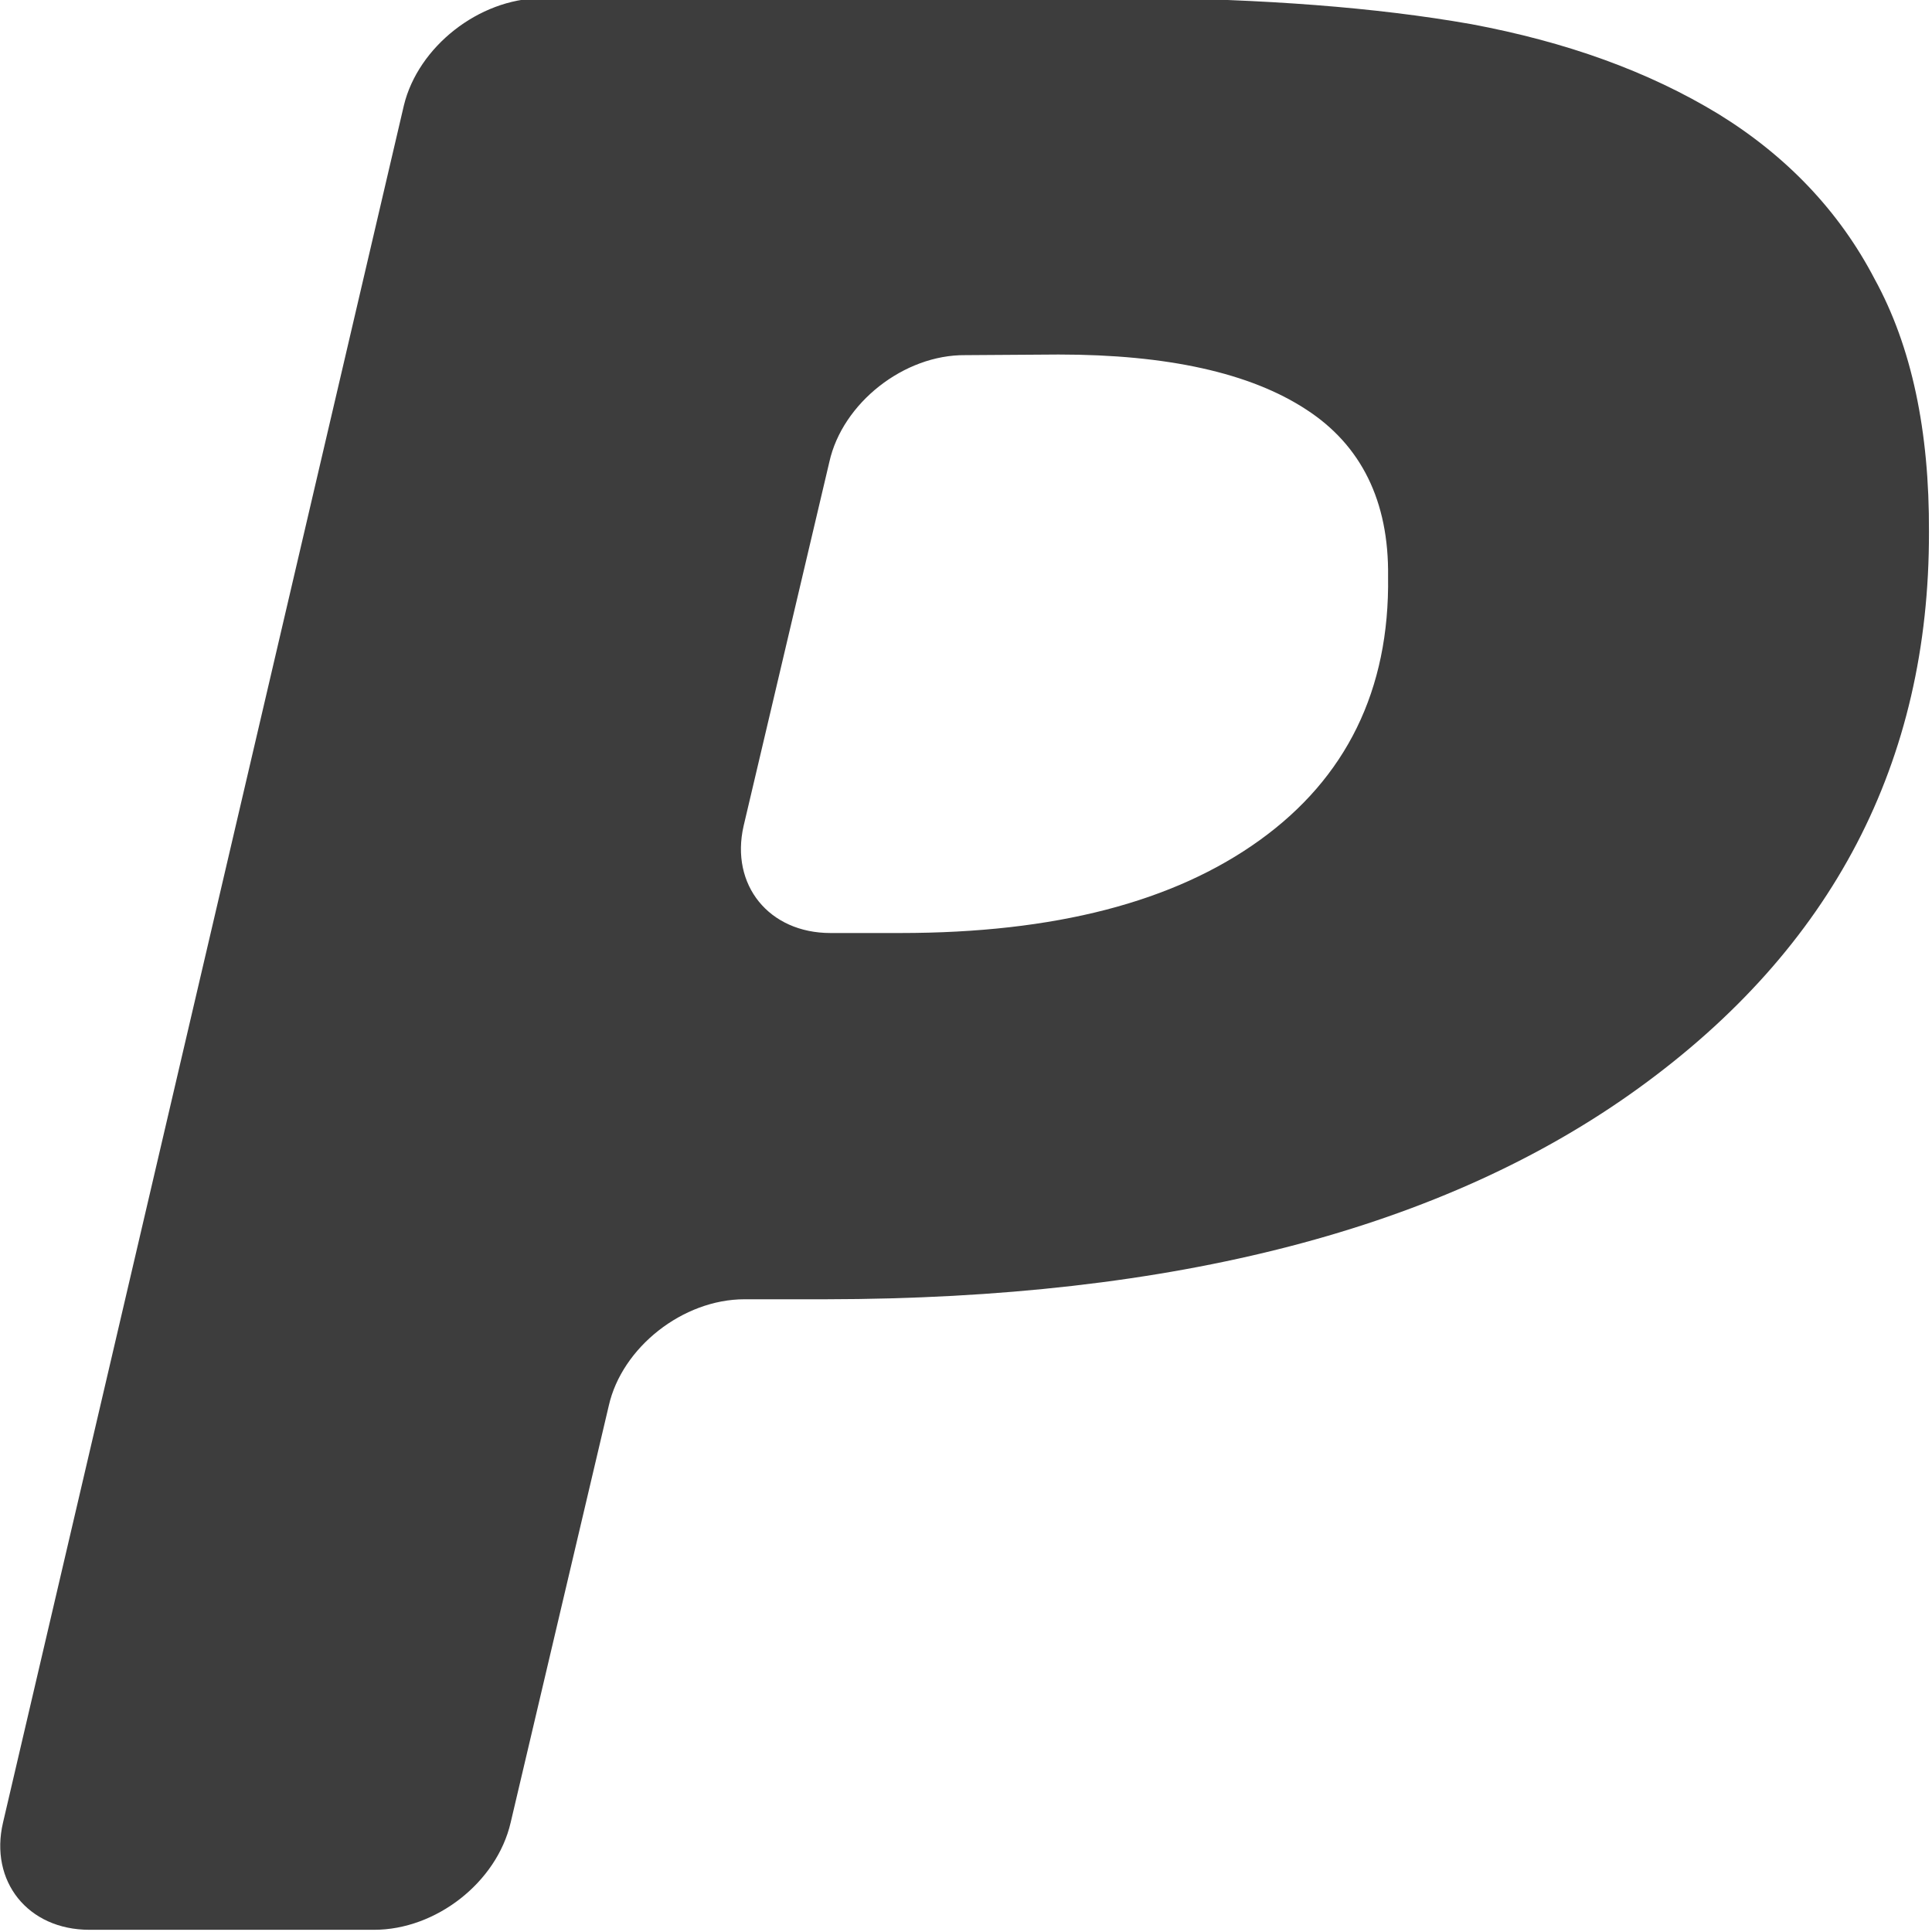
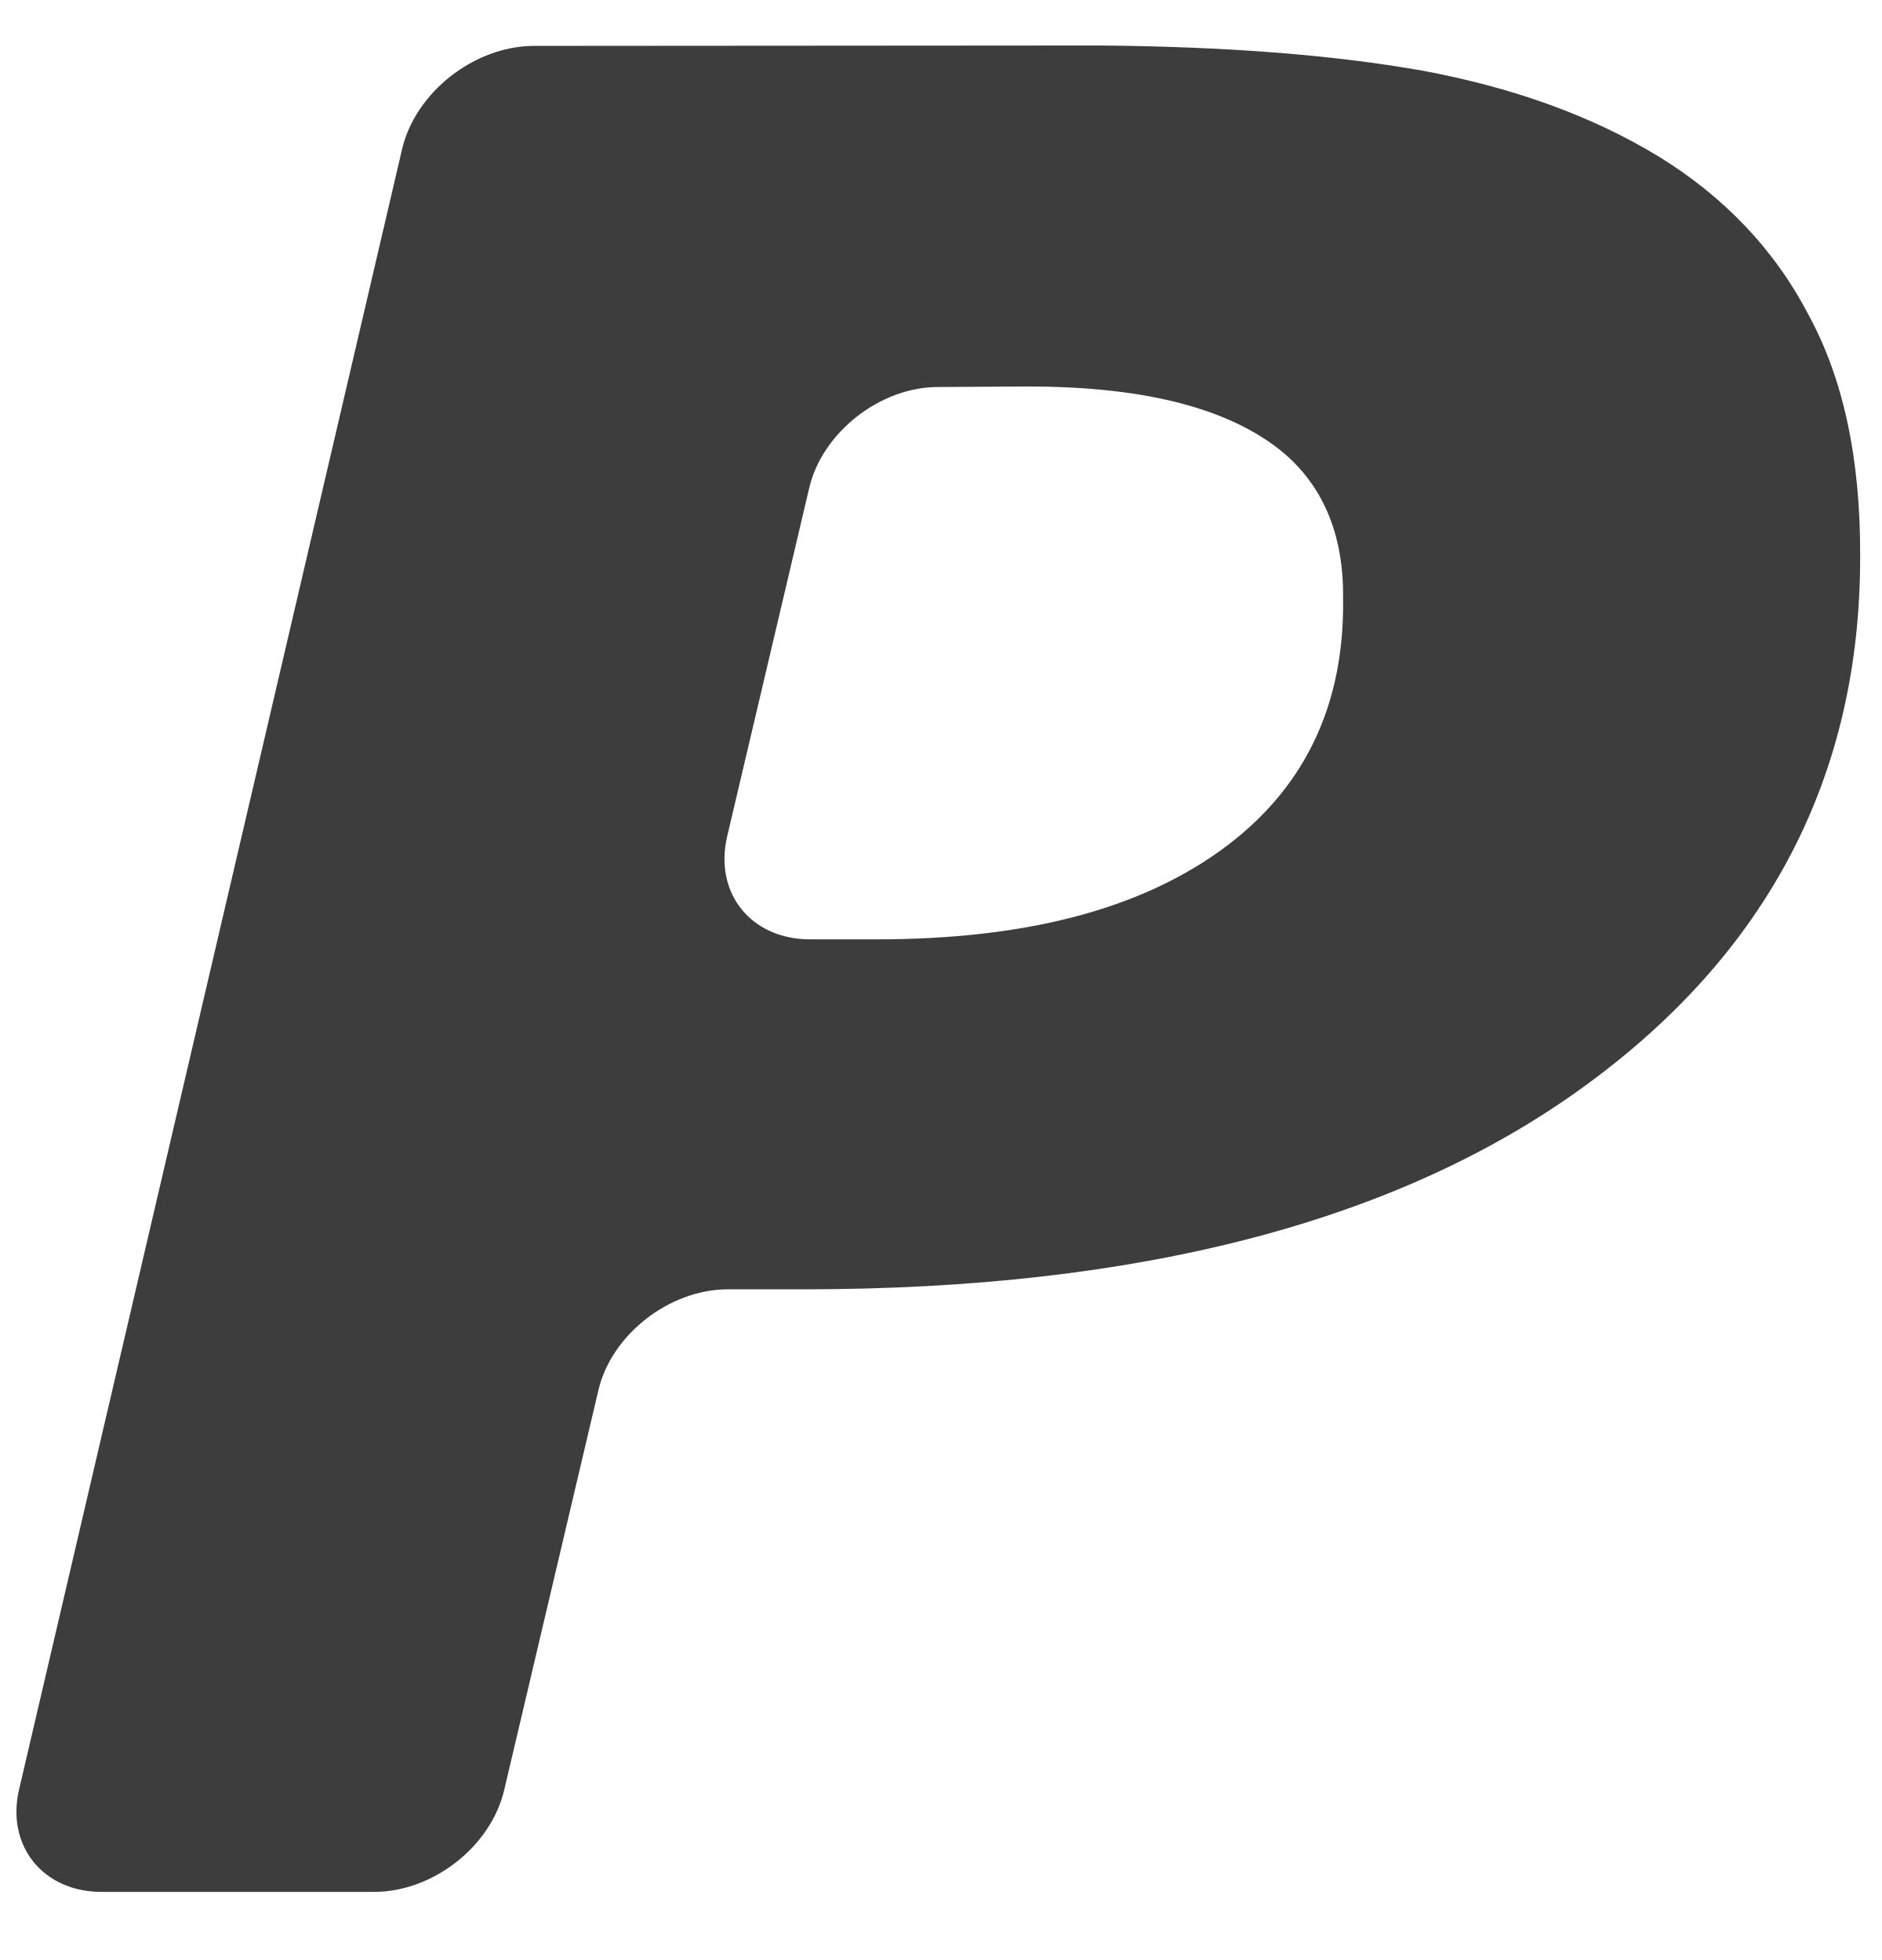
- <svg xmlns="http://www.w3.org/2000/svg" width="28px" height="28px" viewBox="0 0 28 28" version="1.1">
+ <svg xmlns="http://www.w3.org/2000/svg" width="24px" height="25px" viewBox="0 0 24 25" version="1.1">
  <defs />
  <g id="Page-1" stroke="none" stroke-width="1" fill="none" fill-rule="evenodd">
-     <g id="paypal" fill="#3D3D3D">
-       <path d="M18.256,12.177 C17.012,13.073 15.287,13.522 13.048,13.522 L12.036,13.522 C11.144,13.522 10.581,12.826 10.777,11.97 L12.02,6.693 C12.209,5.844 13.099,5.138 13.991,5.147 L15.342,5.138 C16.92,5.138 18.12,5.405 18.929,5.934 C19.726,6.449 20.131,7.262 20.117,8.356 C20.141,10.002 19.507,11.277 18.256,12.177 M27.169,4.045 C26.656,3.059 25.888,2.258 24.906,1.653 C23.888,1.034 22.703,0.608 21.323,0.35 C19.934,0.105 18.312,-0.015 16.451,-0.032 L7.834,-0.026 C6.938,-0.015 6.061,0.677 5.854,1.525 L0.044,26.413 C-0.156,27.264 0.403,27.968 1.295,27.968 L5.423,27.968 C6.316,27.968 7.2,27.283 7.401,26.413 L8.823,20.372 C9.013,19.529 9.895,18.83 10.79,18.83 L11.97,18.83 C17.019,18.824 20.934,17.807 23.748,15.77 C26.558,13.738 27.963,11.043 27.956,7.711 C27.963,6.247 27.706,5.023 27.169,4.045" id="Shape" />
+     <g id="paypal" transform="translate(0.206425, 0.607422)" fill="#3D3D3D">
+       <path d="M15.356,10.242 C14.309,10.996 12.859,11.374 10.975,11.374 L10.123,11.374 C9.373,11.374 8.9,10.788 9.065,10.068 L10.11,5.63 C10.269,4.915 11.018,4.322 11.768,4.329 L12.904,4.322 C14.232,4.322 15.241,4.546 15.921,4.991 C16.592,5.424 16.933,6.108 16.921,7.028 C16.941,8.413 16.408,9.486 15.356,10.242 M22.853,3.402 C22.421,2.573 21.775,1.899 20.949,1.391 C20.093,0.87 19.096,0.511 17.935,0.294 C16.767,0.088 15.403,-0.013 13.837,-0.027 L6.589,-0.022 C5.836,-0.013 5.098,0.569 4.924,1.283 L0.037,22.217 C-0.131,22.932 0.339,23.524 1.089,23.524 L4.562,23.524 C5.312,23.524 6.056,22.948 6.225,22.217 L7.422,17.136 C7.581,16.426 8.323,15.838 9.076,15.838 L10.068,15.838 C14.315,15.834 17.608,14.978 19.975,13.265 C22.339,11.555 23.52,9.289 23.515,6.486 C23.52,5.255 23.304,4.225 22.853,3.402" id="Shape" />
    </g>
  </g>
</svg>
